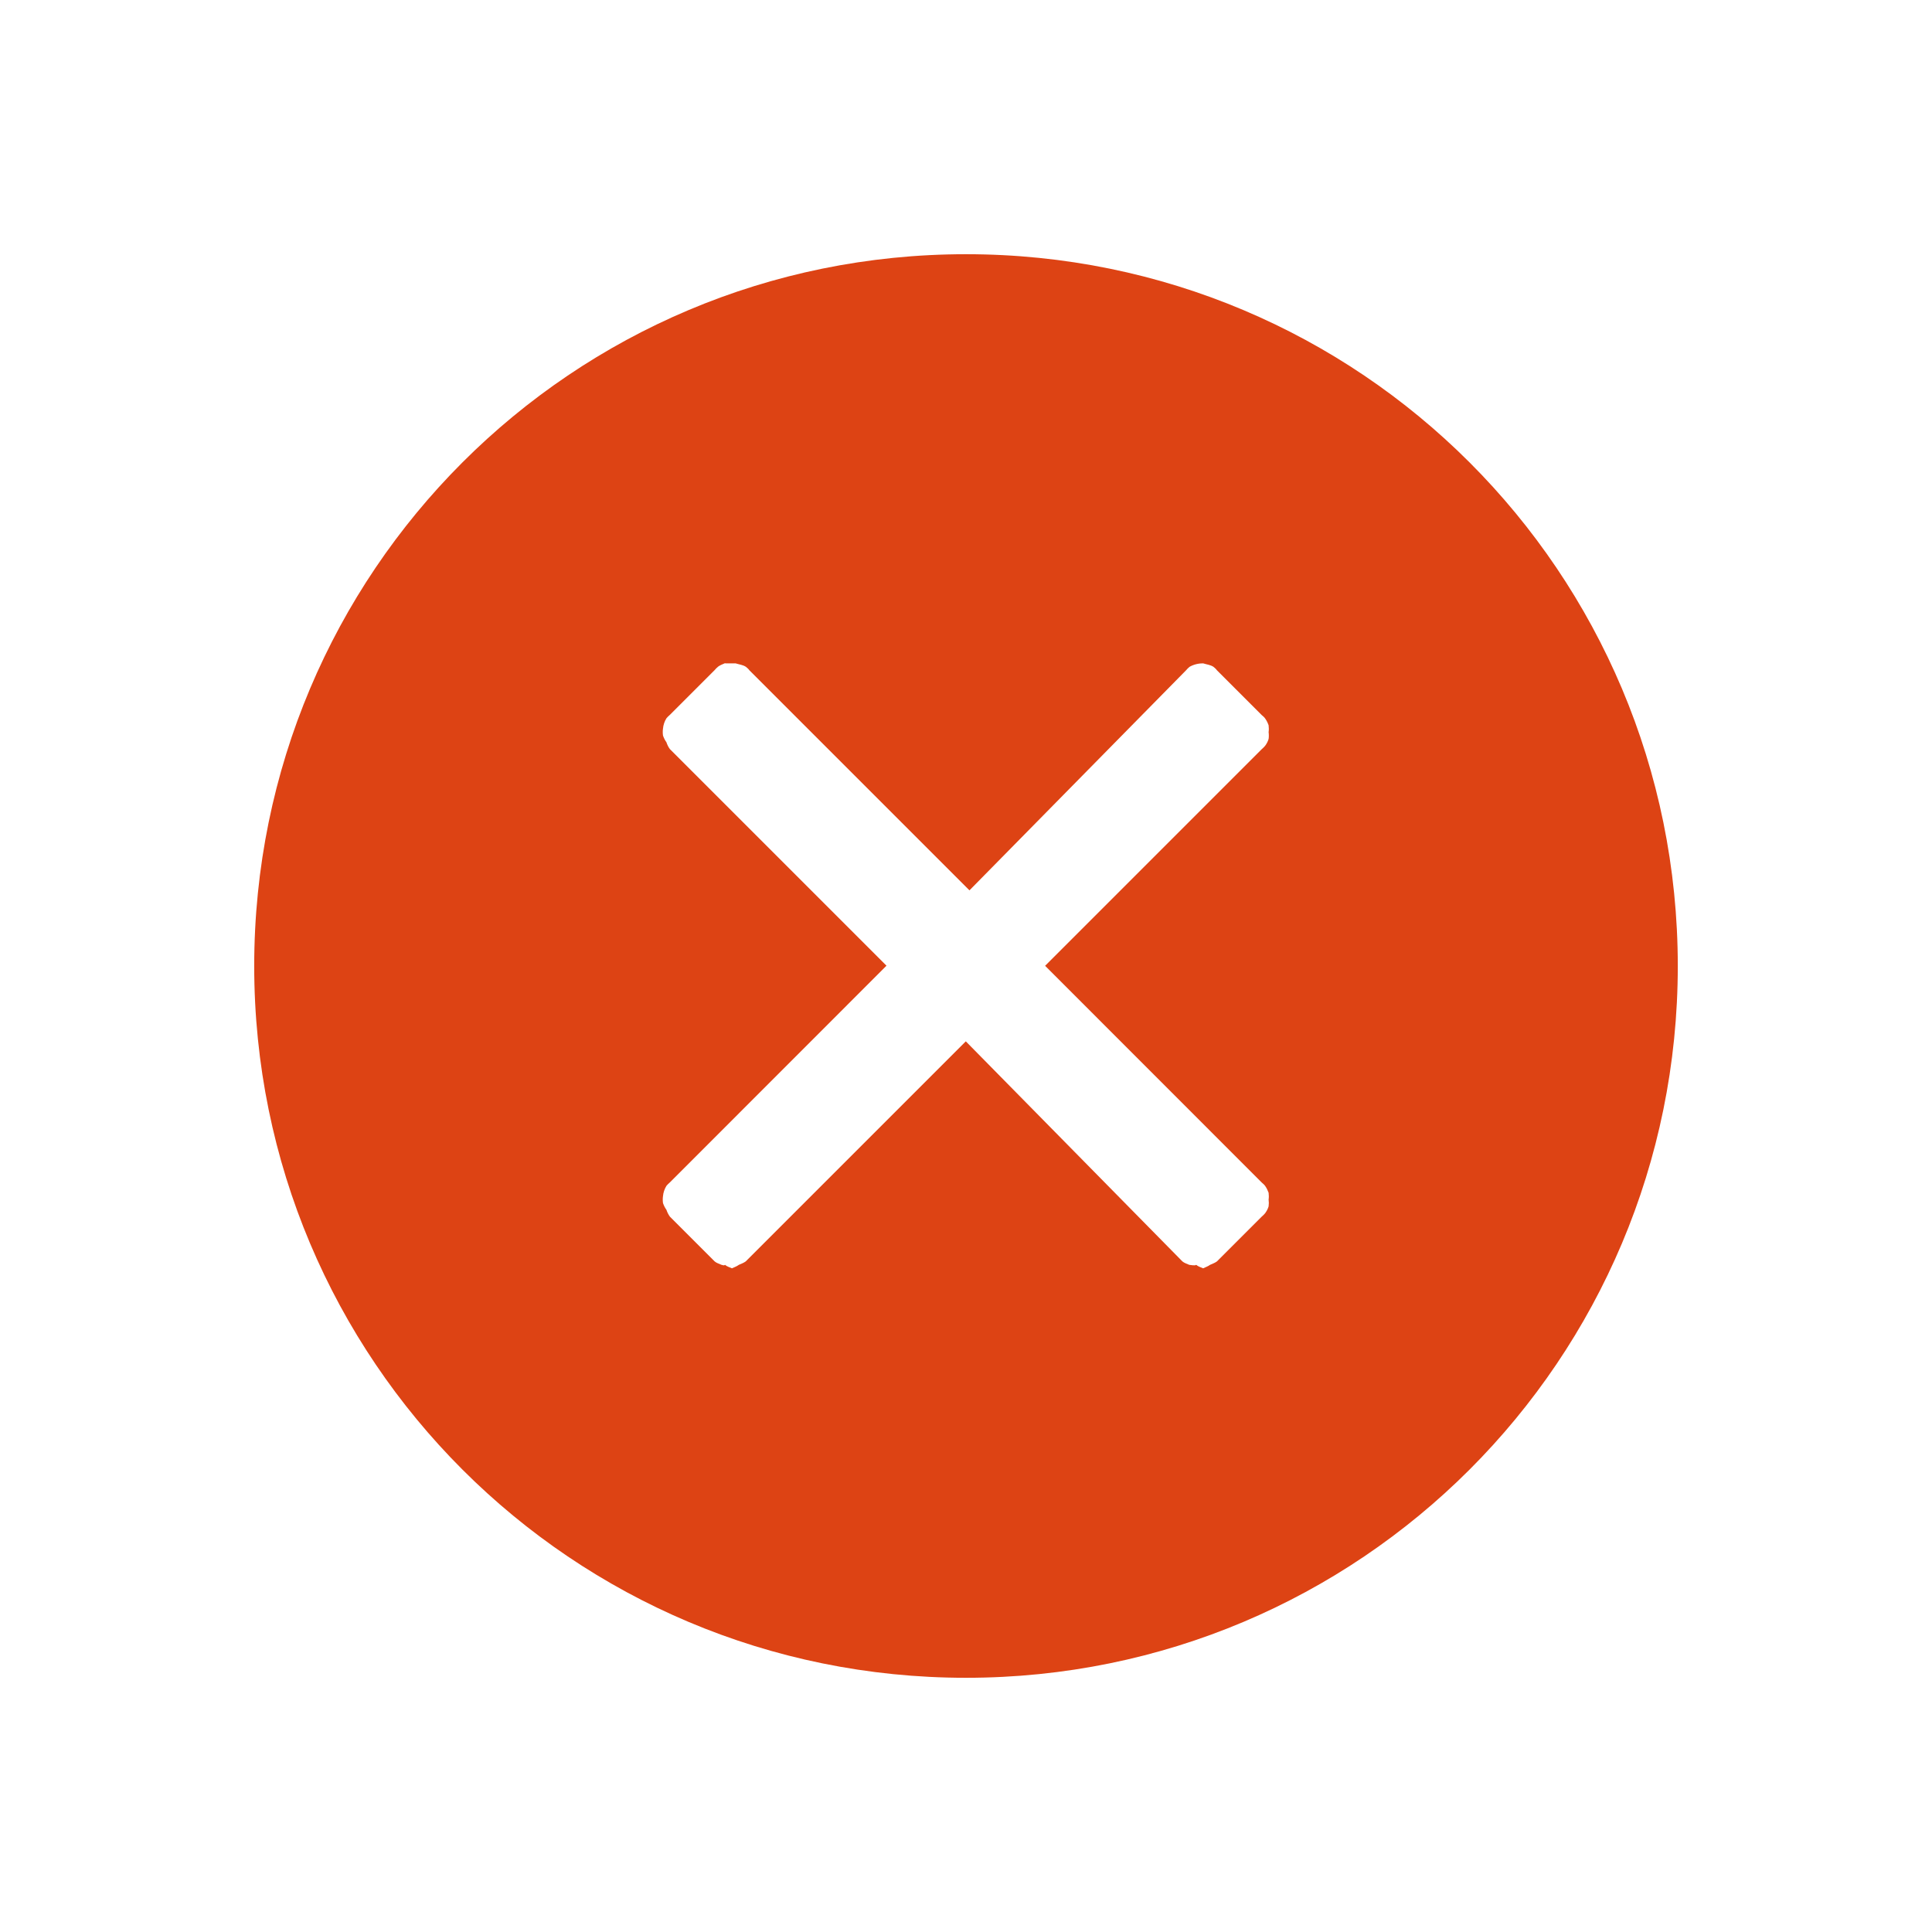
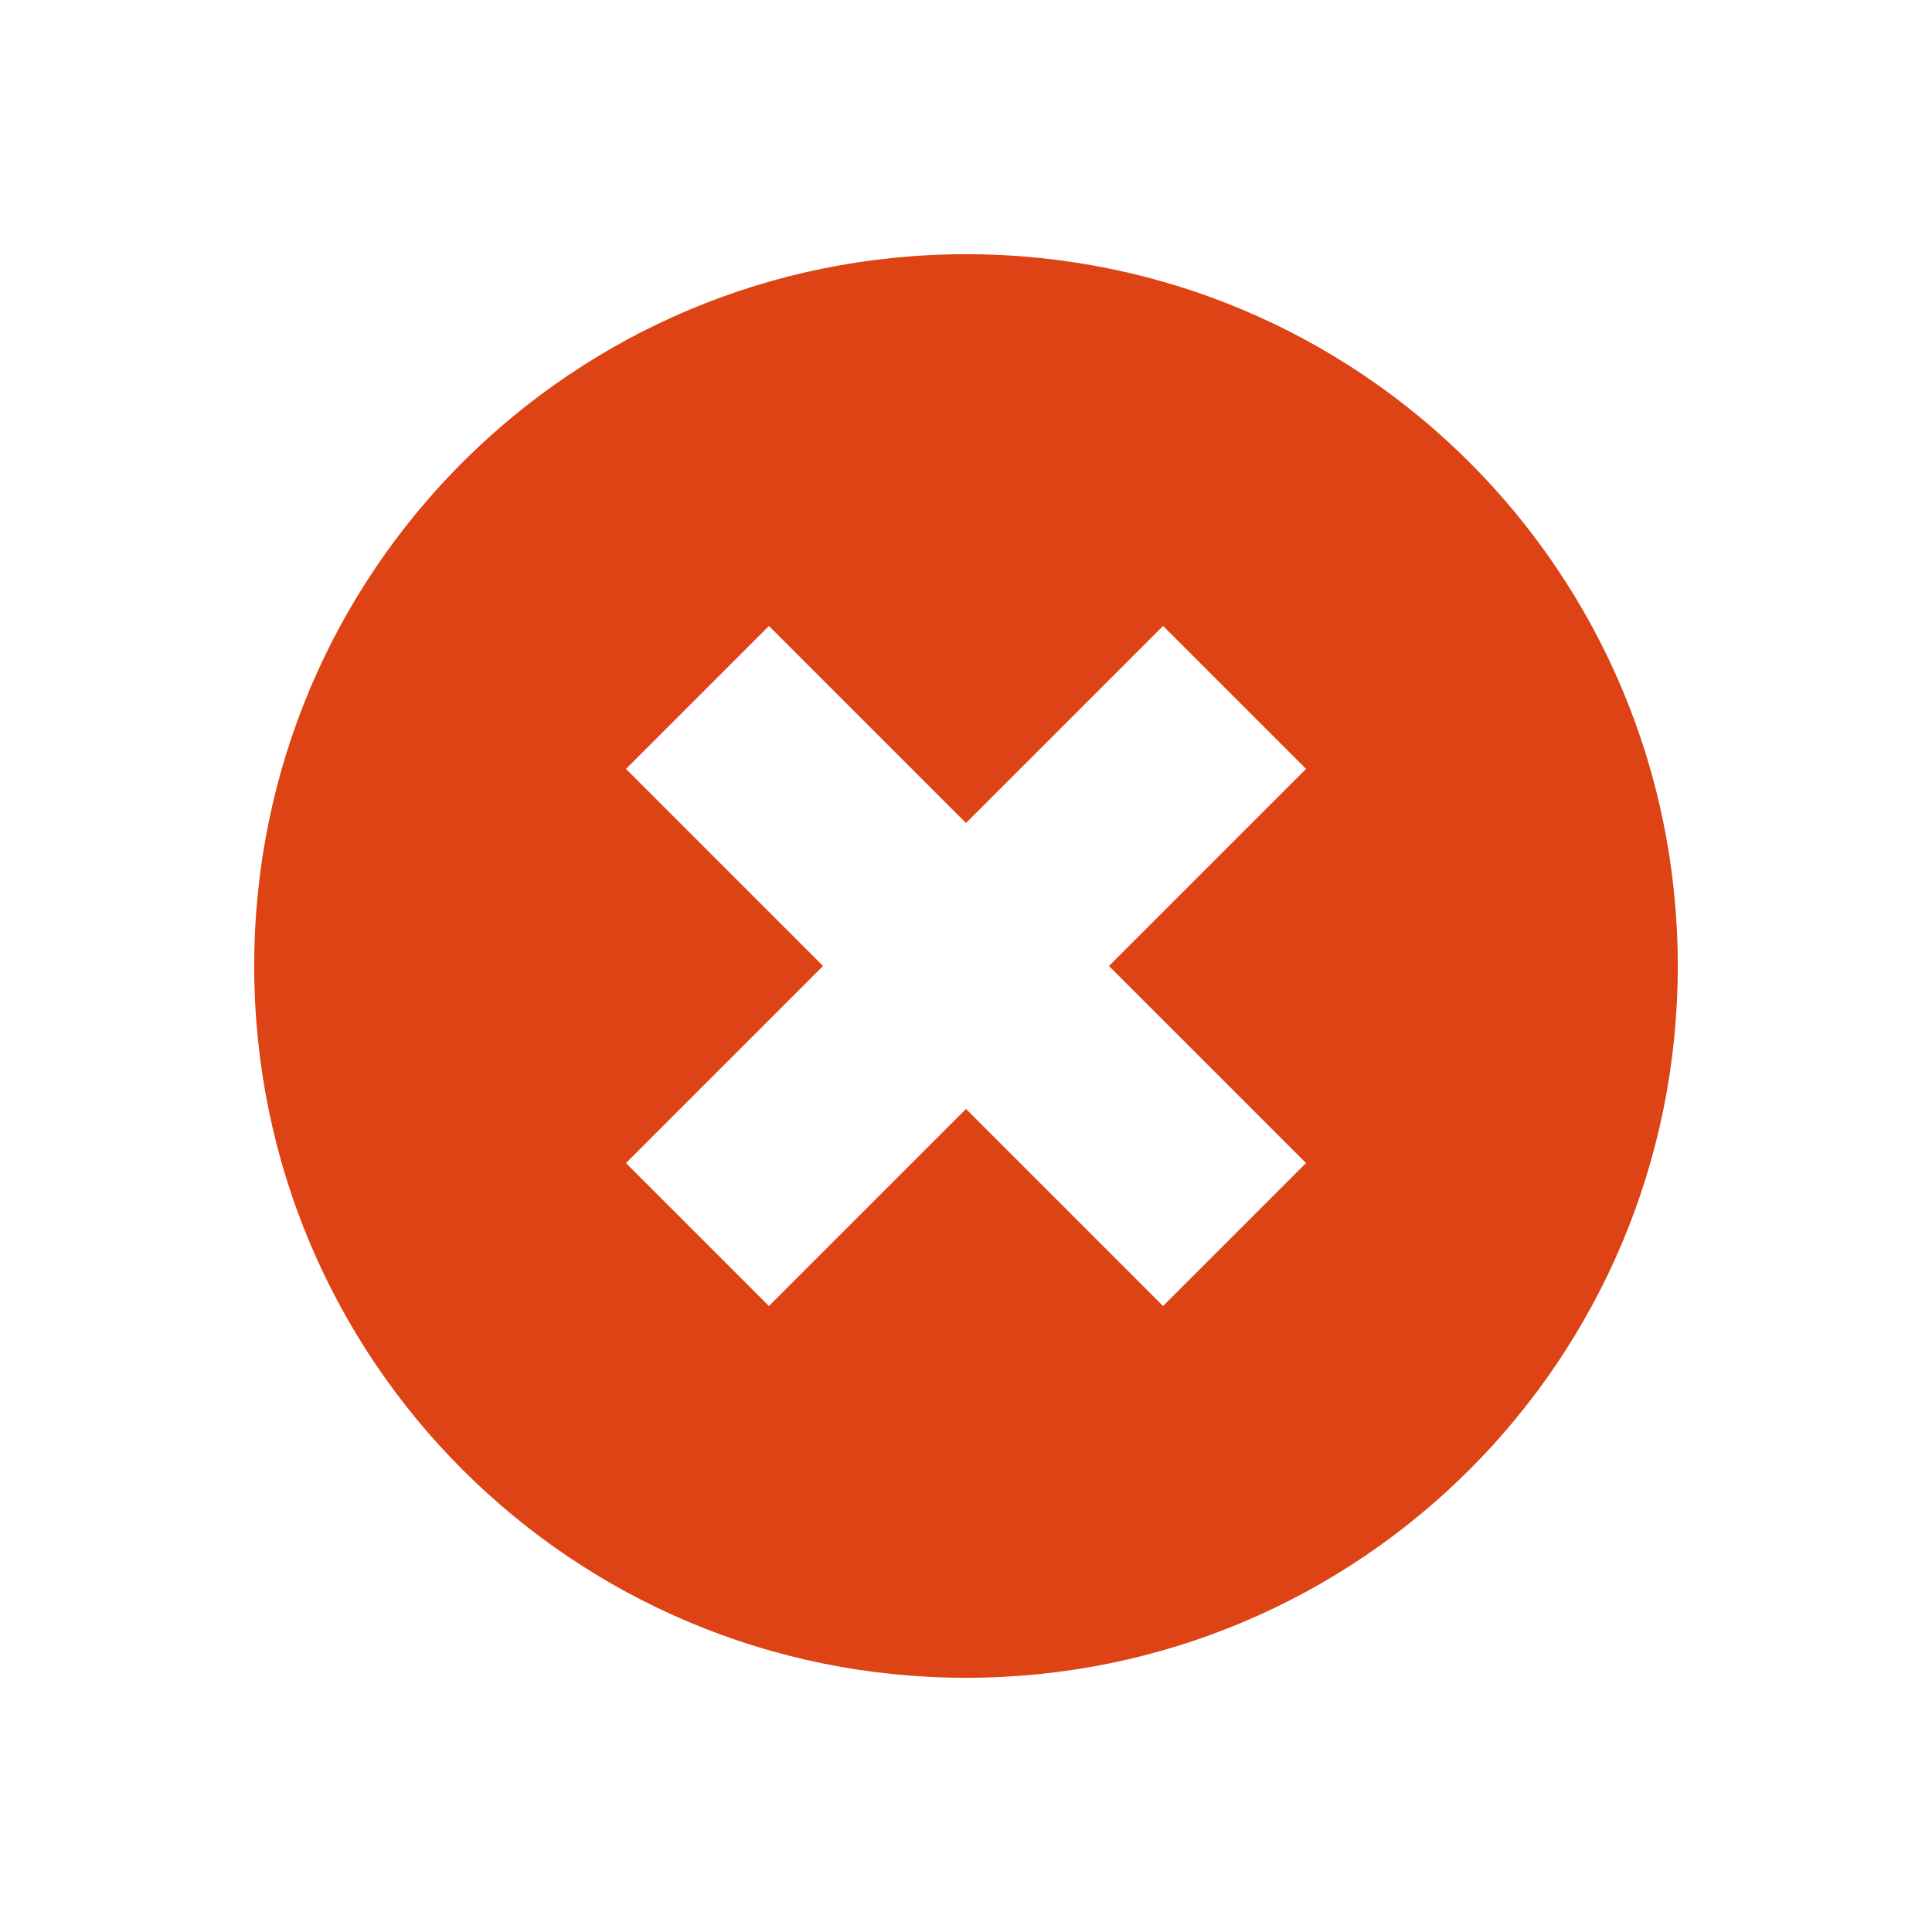
<svg xmlns="http://www.w3.org/2000/svg" xmlns:ns1="http://www.openswatchbook.org/uri/2009/osb" id="svg4486" height="19" viewBox="0 0 19 19" width="19" version="1.1">
  <defs id="defs10">
    <linearGradient id="linearGradient3781" ns1:paint="solid">
      <stop style="stop-color:#000000;stop-opacity:1;" offset="0" id="stop3783" />
    </linearGradient>
  </defs>
  <g id="layer1" transform="translate(290.21 -522.86)">
    <g id="g4113" transform="translate(-289.71 -511)">
      <rect id="rect4539" style="color:#000000;fill:none" height="19" width="19" y="1033.86" x="-0.5" />
-       <path style="fill:#dd4314;fill-opacity:1;stroke:none" d="m 9,1036.36 c -3.873,0 -7,3.127 -7,7 0,3.873 3.127,7 7,7 3.873,0 7,-3.127 7,-7 0,-3.873 -3.127,-7 -7,-7 z m -2.367,4.024 0.034,0 c 0.022,3e-4 0.044,0 0.068,0 0.035,0.011 0.071,0.014 0.101,0.034 0.012,0.011 0.024,0.019 0.034,0.034 l 2.164,2.164 2.13,-2.164 c 0.01,-0.012 0.021,-0.023 0.034,-0.034 0.04,-0.023 0.088,-0.035 0.135,-0.034 0.035,0.011 0.071,0.014 0.101,0.034 0.012,0.011 0.024,0.019 0.034,0.034 l 0.44,0.44 c 0.012,0.011 0.024,0.019 0.034,0.034 0.015,0.021 0.026,0.044 0.034,0.067 0.003,0.023 0.003,0.047 0,0.067 0.003,0.022 0.003,0.047 0,0.067 -0.007,0.024 -0.019,0.047 -0.034,0.067 -0.01,0.012 -0.021,0.023 -0.034,0.034 l -2.13,2.13 2.13,2.131 c 0.012,0.011 0.024,0.02 0.034,0.034 0.015,0.021 0.026,0.046 0.034,0.067 0.003,0.023 0.003,0.047 0,0.067 0.003,0.022 0.003,0.045 0,0.067 -0.007,0.024 -0.019,0.046 -0.034,0.067 -0.01,0.012 -0.021,0.023 -0.034,0.034 l -0.44,0.44 c -0.02,0.015 -0.044,0.023 -0.068,0.034 -0.02,0.015 -0.043,0.022 -0.068,0.034 -0.024,-0.011 -0.048,-0.017 -0.068,-0.034 -0.013,0.011 -0.057,0 -0.068,0 -0.024,-0.011 -0.048,-0.017 -0.068,-0.034 l -2.13,-2.164 -2.164,2.164 c -0.02,0.015 -0.044,0.023 -0.068,0.034 -0.02,0.015 -0.044,0.023 -0.068,0.034 -0.024,-0.011 -0.048,-0.017 -0.068,-0.034 -0.013,0.011 -0.023,0 -0.034,0 -0.024,-0.011 -0.048,-0.017 -0.068,-0.034 l -0.44,-0.44 c -0.015,-0.021 -0.026,-0.043 -0.034,-0.067 -0.015,-0.021 -0.026,-0.043 -0.034,-0.067 -0.003,-0.022 -0.003,-0.046 0,-0.067 0.003,-0.036 0.015,-0.071 0.034,-0.102 0.01,-0.012 0.021,-0.023 0.034,-0.034 l 2.13,-2.131 -2.13,-2.13 c -0.015,-0.02 -0.026,-0.043 -0.034,-0.067 -0.015,-0.021 -0.026,-0.043 -0.034,-0.067 -0.003,-0.022 -0.003,-0.047 0,-0.067 0.003,-0.036 0.015,-0.072 0.034,-0.102 0.01,-0.012 0.021,-0.023 0.034,-0.034 l 0.44,-0.44 c 0.01,-0.012 0.021,-0.023 0.034,-0.034 0.02,-0.015 0.044,-0.023 0.068,-0.034 z" id="path2985" />
+       <path style="opacity:1;fill:#dd4314;fill-opacity:1;stroke:none" d="M 9.5 2.5 C 5.627 2.5 2.5 5.627 2.5 9.5 C 2.5 13.373 5.627 16.5 9.5 16.5 C 13.373 16.5 16.5 13.373 16.5 9.5 C 16.5 5.627 13.373 2.5 9.5 2.5 z M 7.562 6.156 L 9.5 8.094 L 11.438 6.156 L 12.844 7.562 L 10.906 9.5 L 12.844 11.438 L 11.438 12.844 L 9.5 10.906 L 7.562 12.844 L 6.156 11.438 L 8.094 9.5 L 6.156 7.562 L 7.562 6.156 z " transform="translate(-0.5,1033.86)" id="path2985" />
    </g>
  </g>
</svg>
